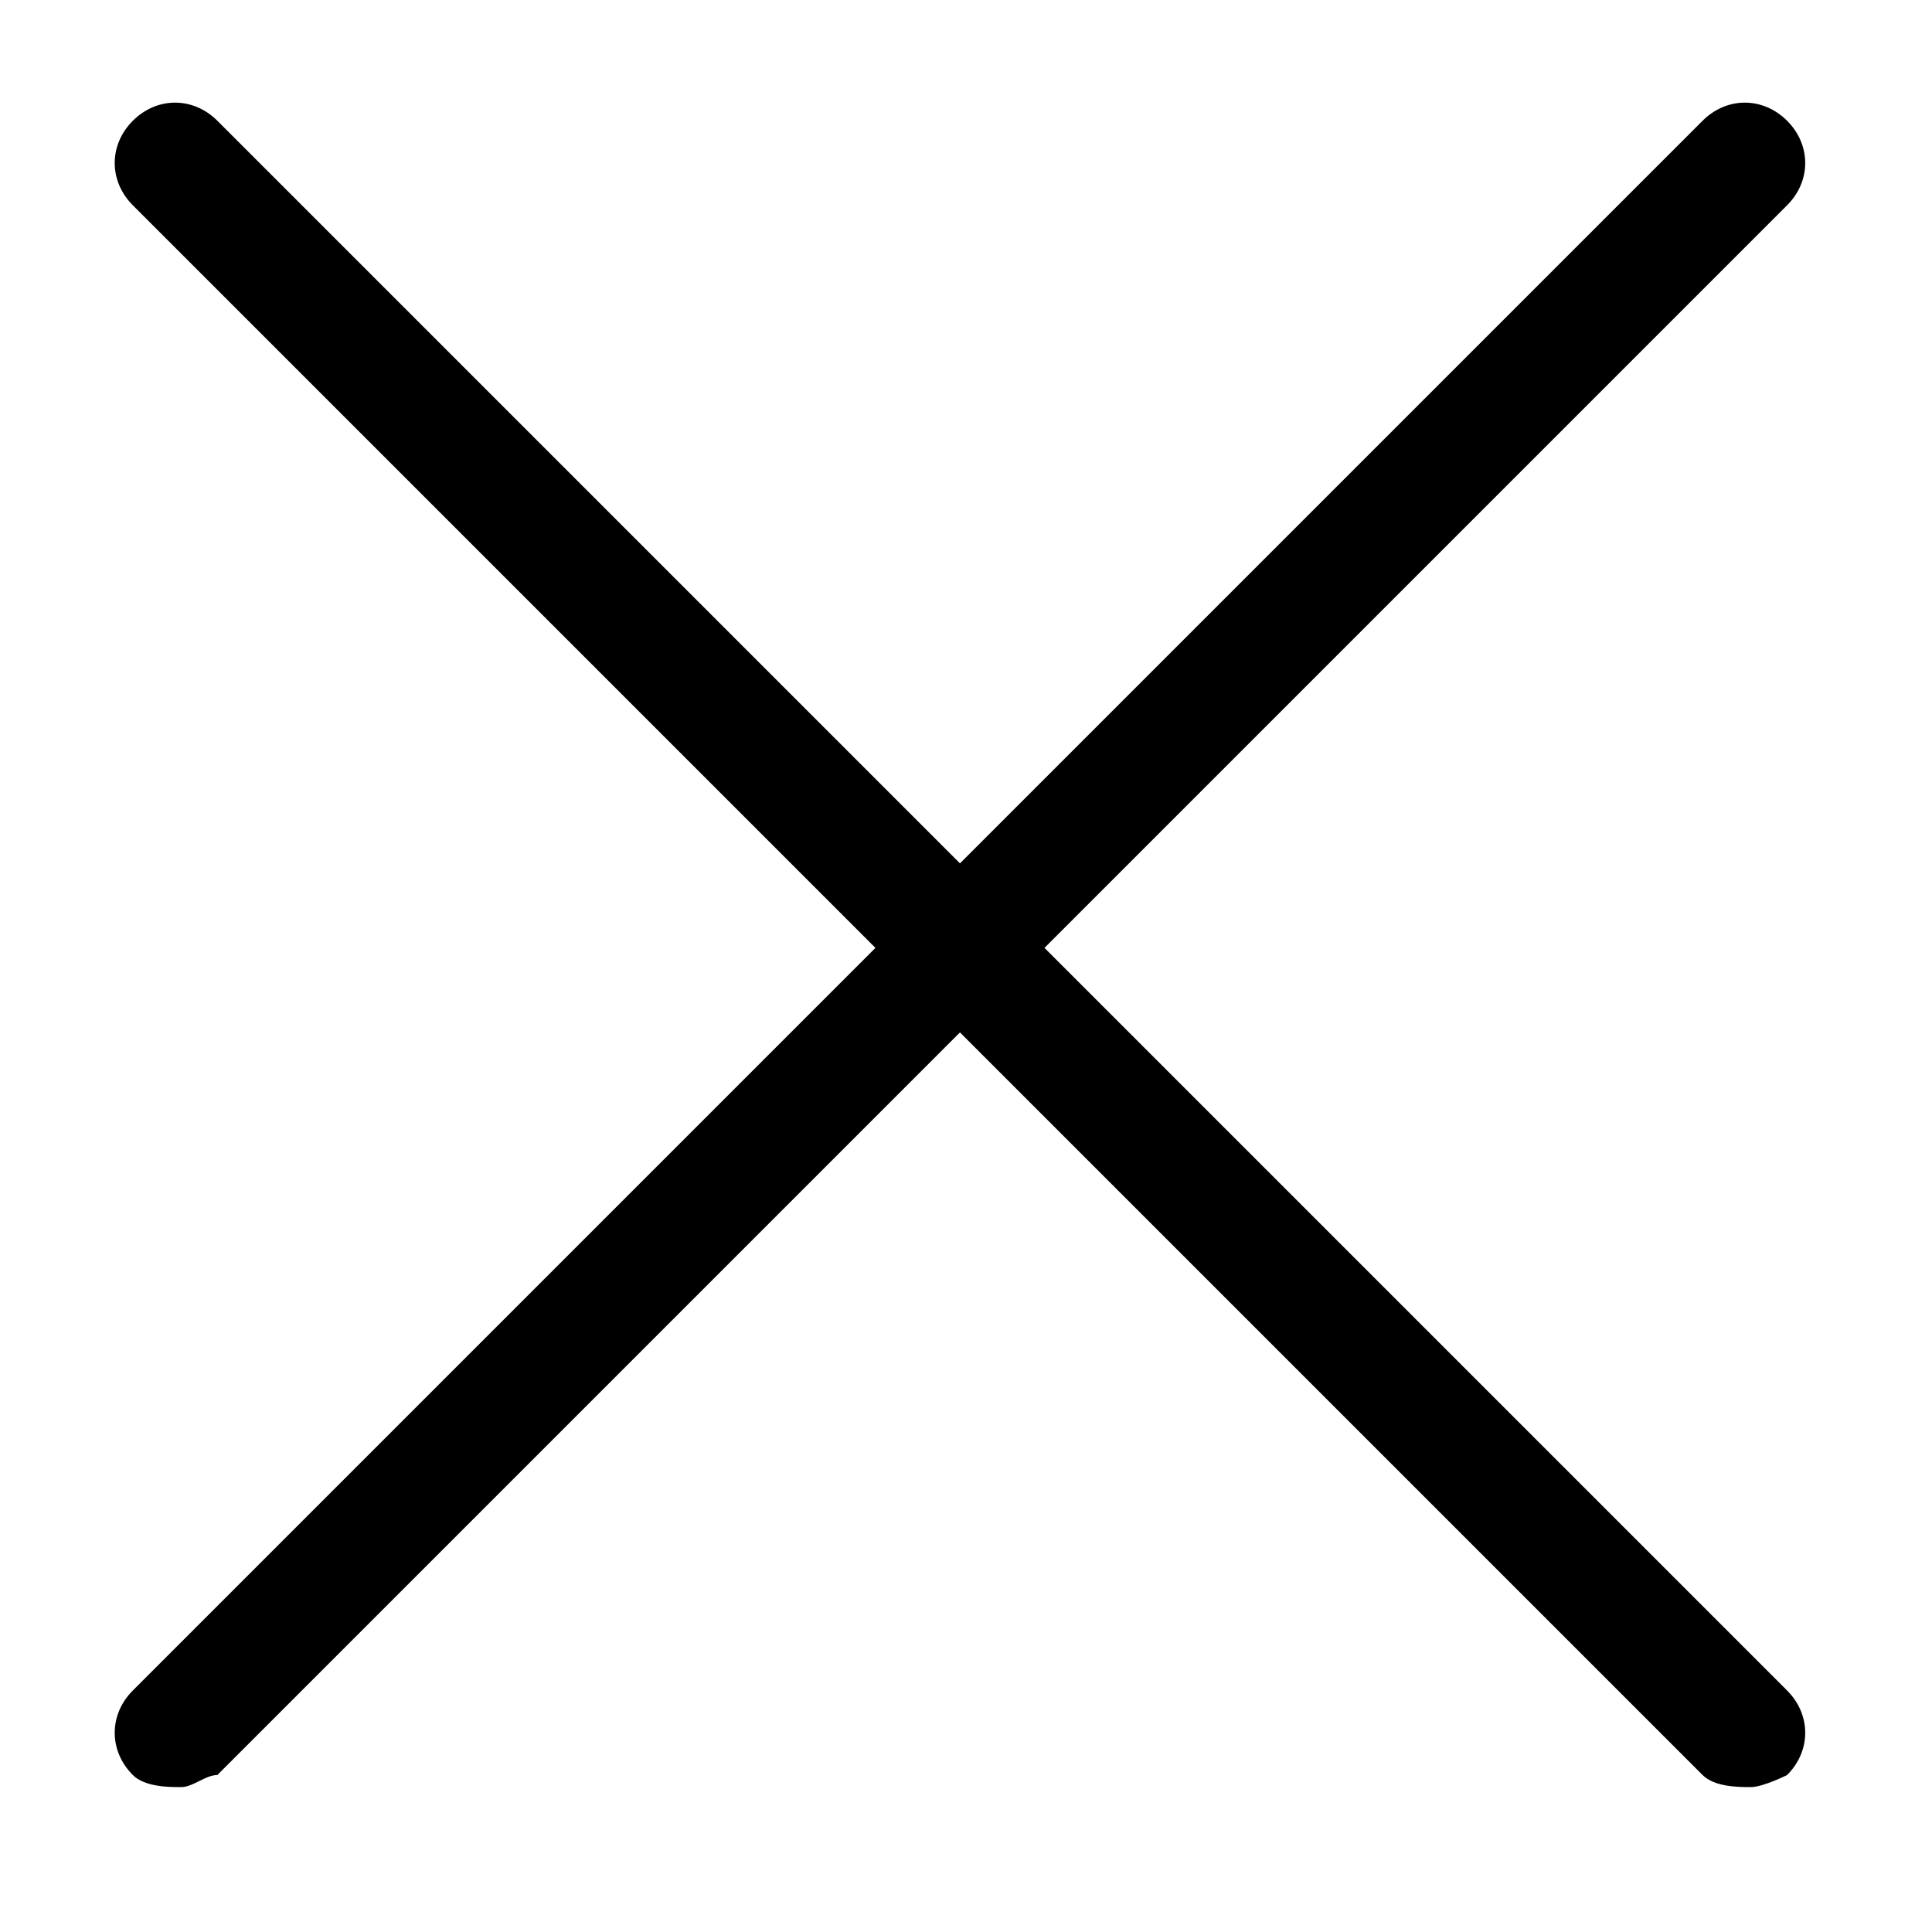
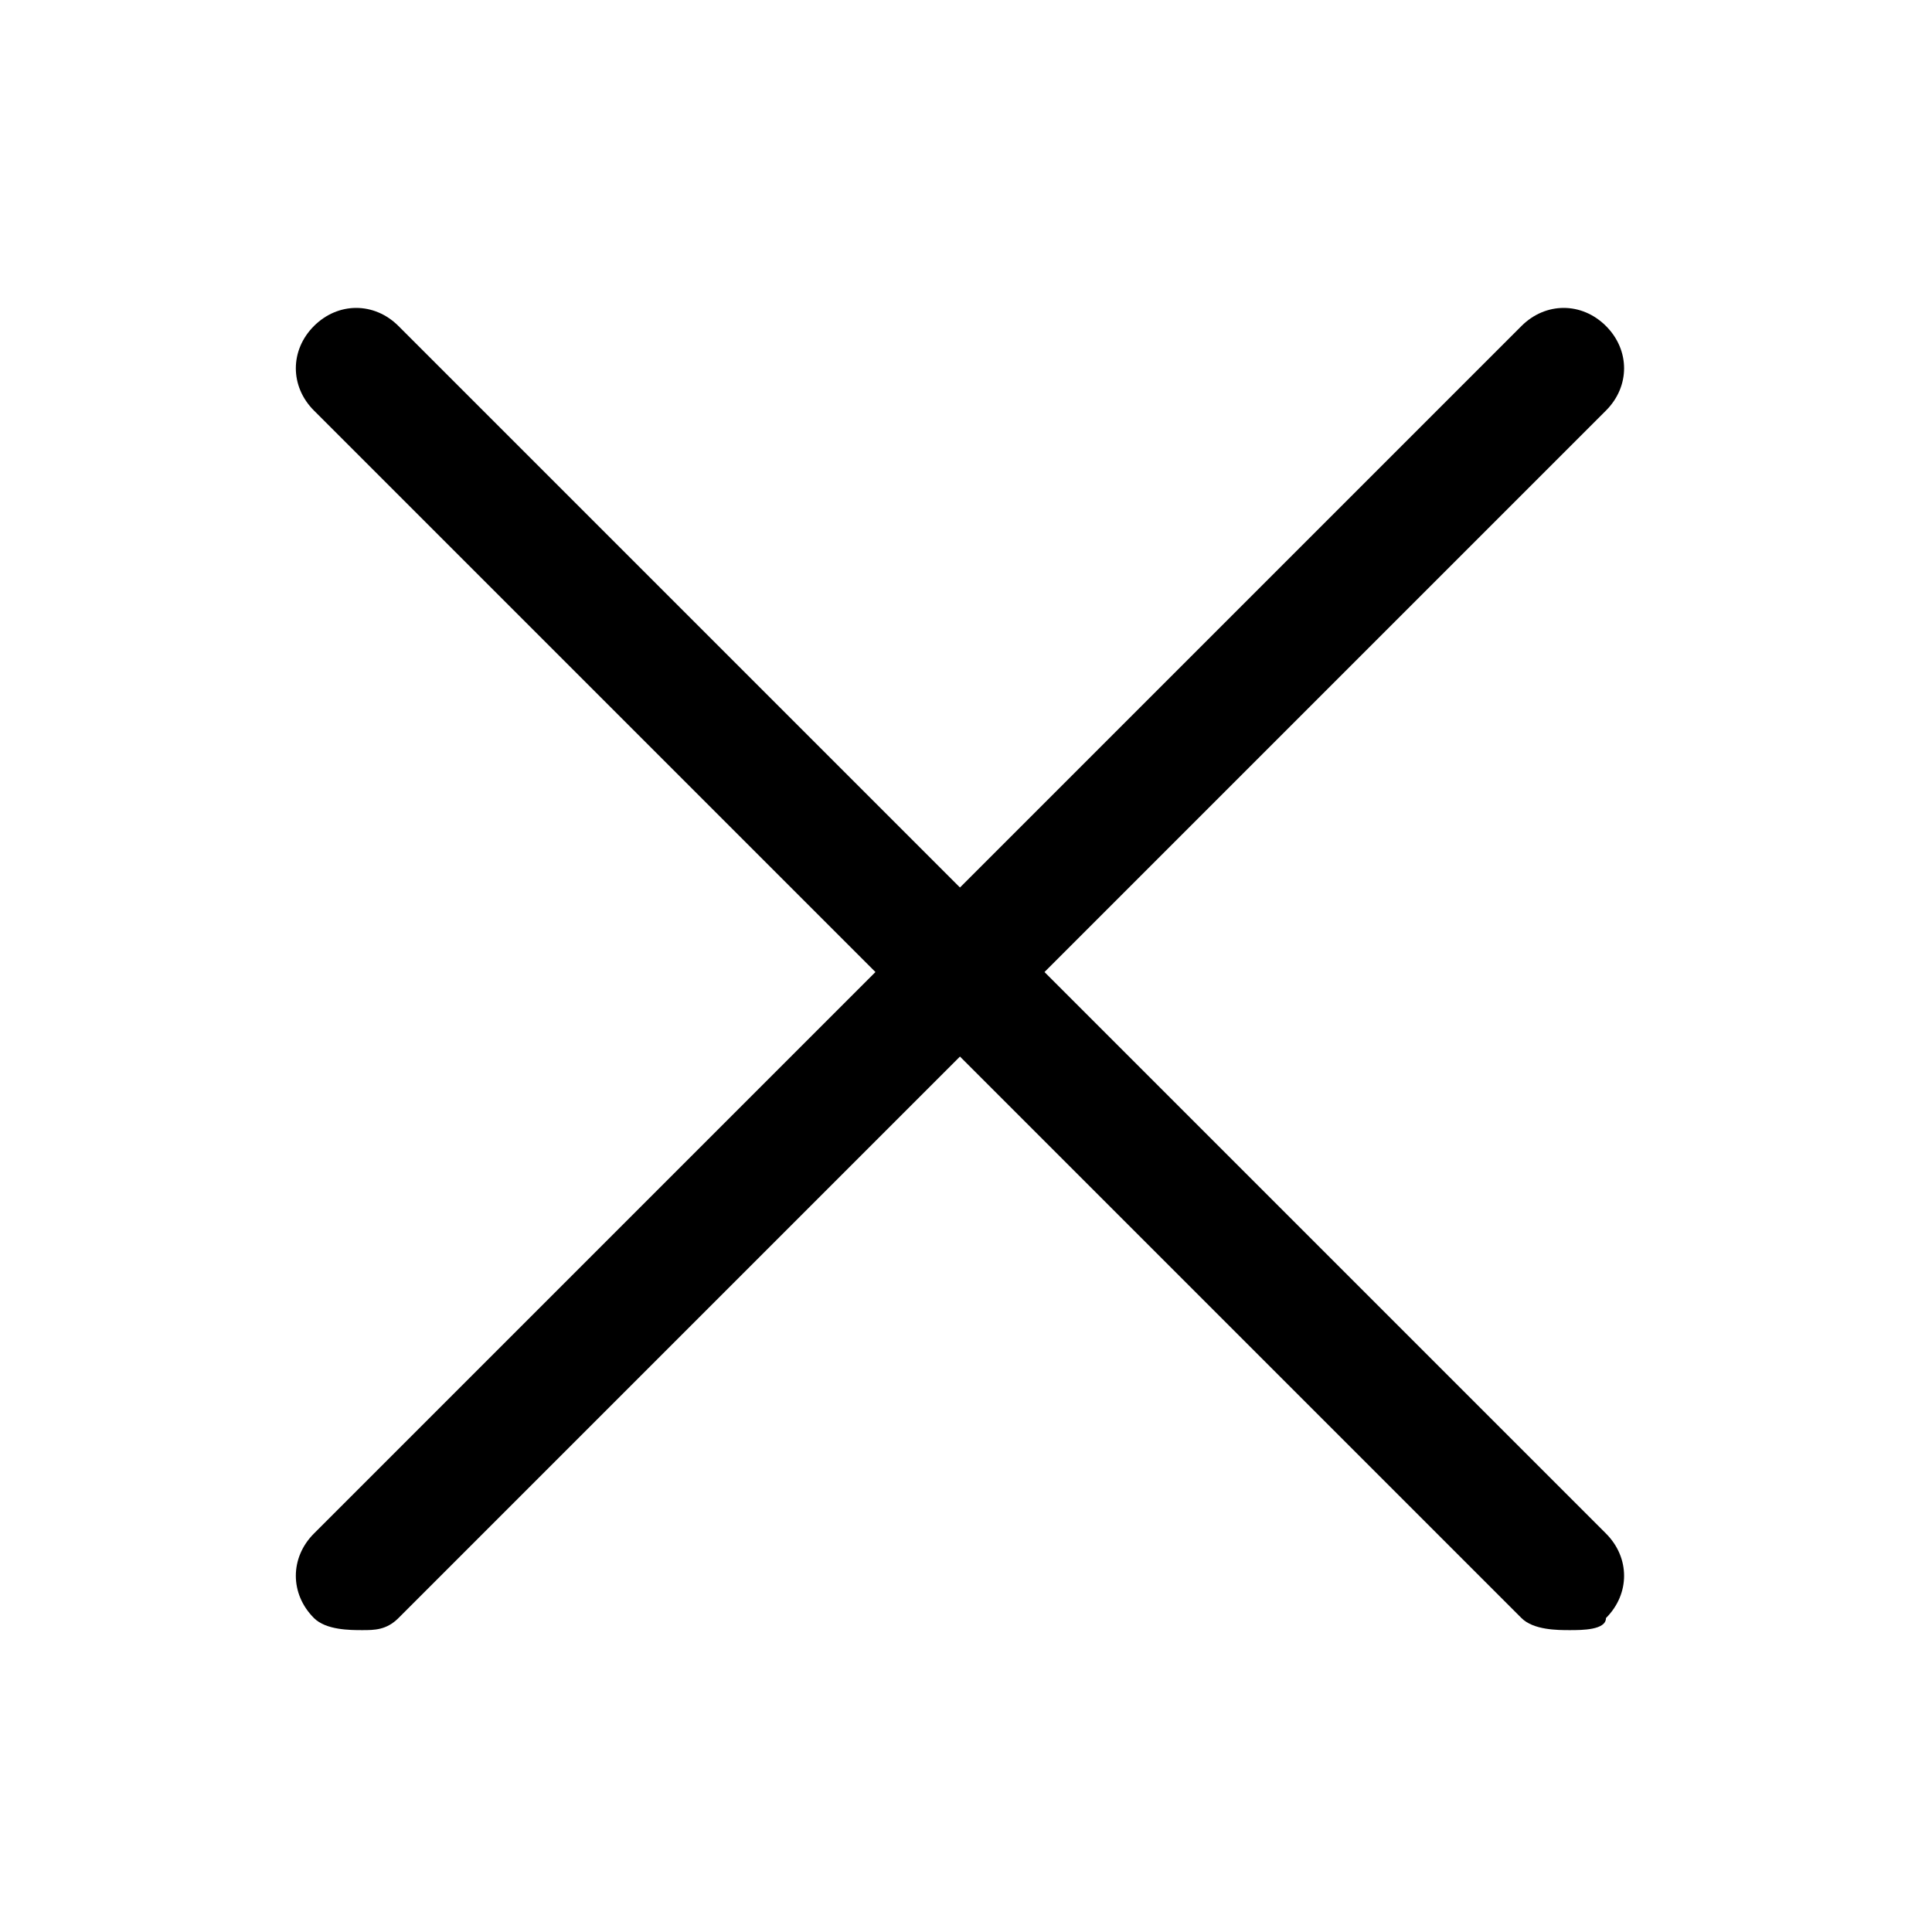
<svg xmlns="http://www.w3.org/2000/svg" version="1.1" baseProfile="tiny" id="Layer_1" x="0px" y="0px" viewBox="0 0 16 16" xml:space="preserve">
-   <g id="XMLID_22_">
-     <g id="XMLID_102_">
-       <path d="M14.5,14.8c-0.1,0-0.3,0-0.4-0.1l-13-13c-0.2-0.2-0.2-0.5,0-0.7s0.5-0.2,0.7,0l13,13c0.2,0.2,0.2,0.5,0,0.7    C14.8,14.7,14.6,14.8,14.5,14.8z" />
+   <g id="XMLID_1_">
+     <g id="XMLID_7_">
+       <path d="M13,13.5c-0.1,0-0.3,0-0.4-0.1l-10-10c-0.2-0.2-0.2-0.5,0-0.7s0.5-0.2,0.7,0l10,10c0.2,0.2,0.2,0.5,0,0.7    C13.3,13.5,13.1,13.5,13,13.5z" />
    </g>
-     <g id="XMLID_23_">
-       <path d="M1.5,14.8c-0.1,0-0.3,0-0.4-0.1c-0.2-0.2-0.2-0.5,0-0.7l13-13c0.2-0.2,0.5-0.2,0.7,0s0.2,0.5,0,0.7l-13,13    C1.7,14.7,1.6,14.8,1.5,14.8z" />
+     <g id="XMLID_2_">
+       <path d="M3,13.5c-0.1,0-0.3,0-0.4-0.1c-0.2-0.2-0.2-0.5,0-0.7l10-10c0.2-0.2,0.5-0.2,0.7,0s0.2,0.5,0,0.7l-10,10    C3.2,13.5,3.1,13.5,3,13.5z" />
    </g>
  </g>
</svg>
